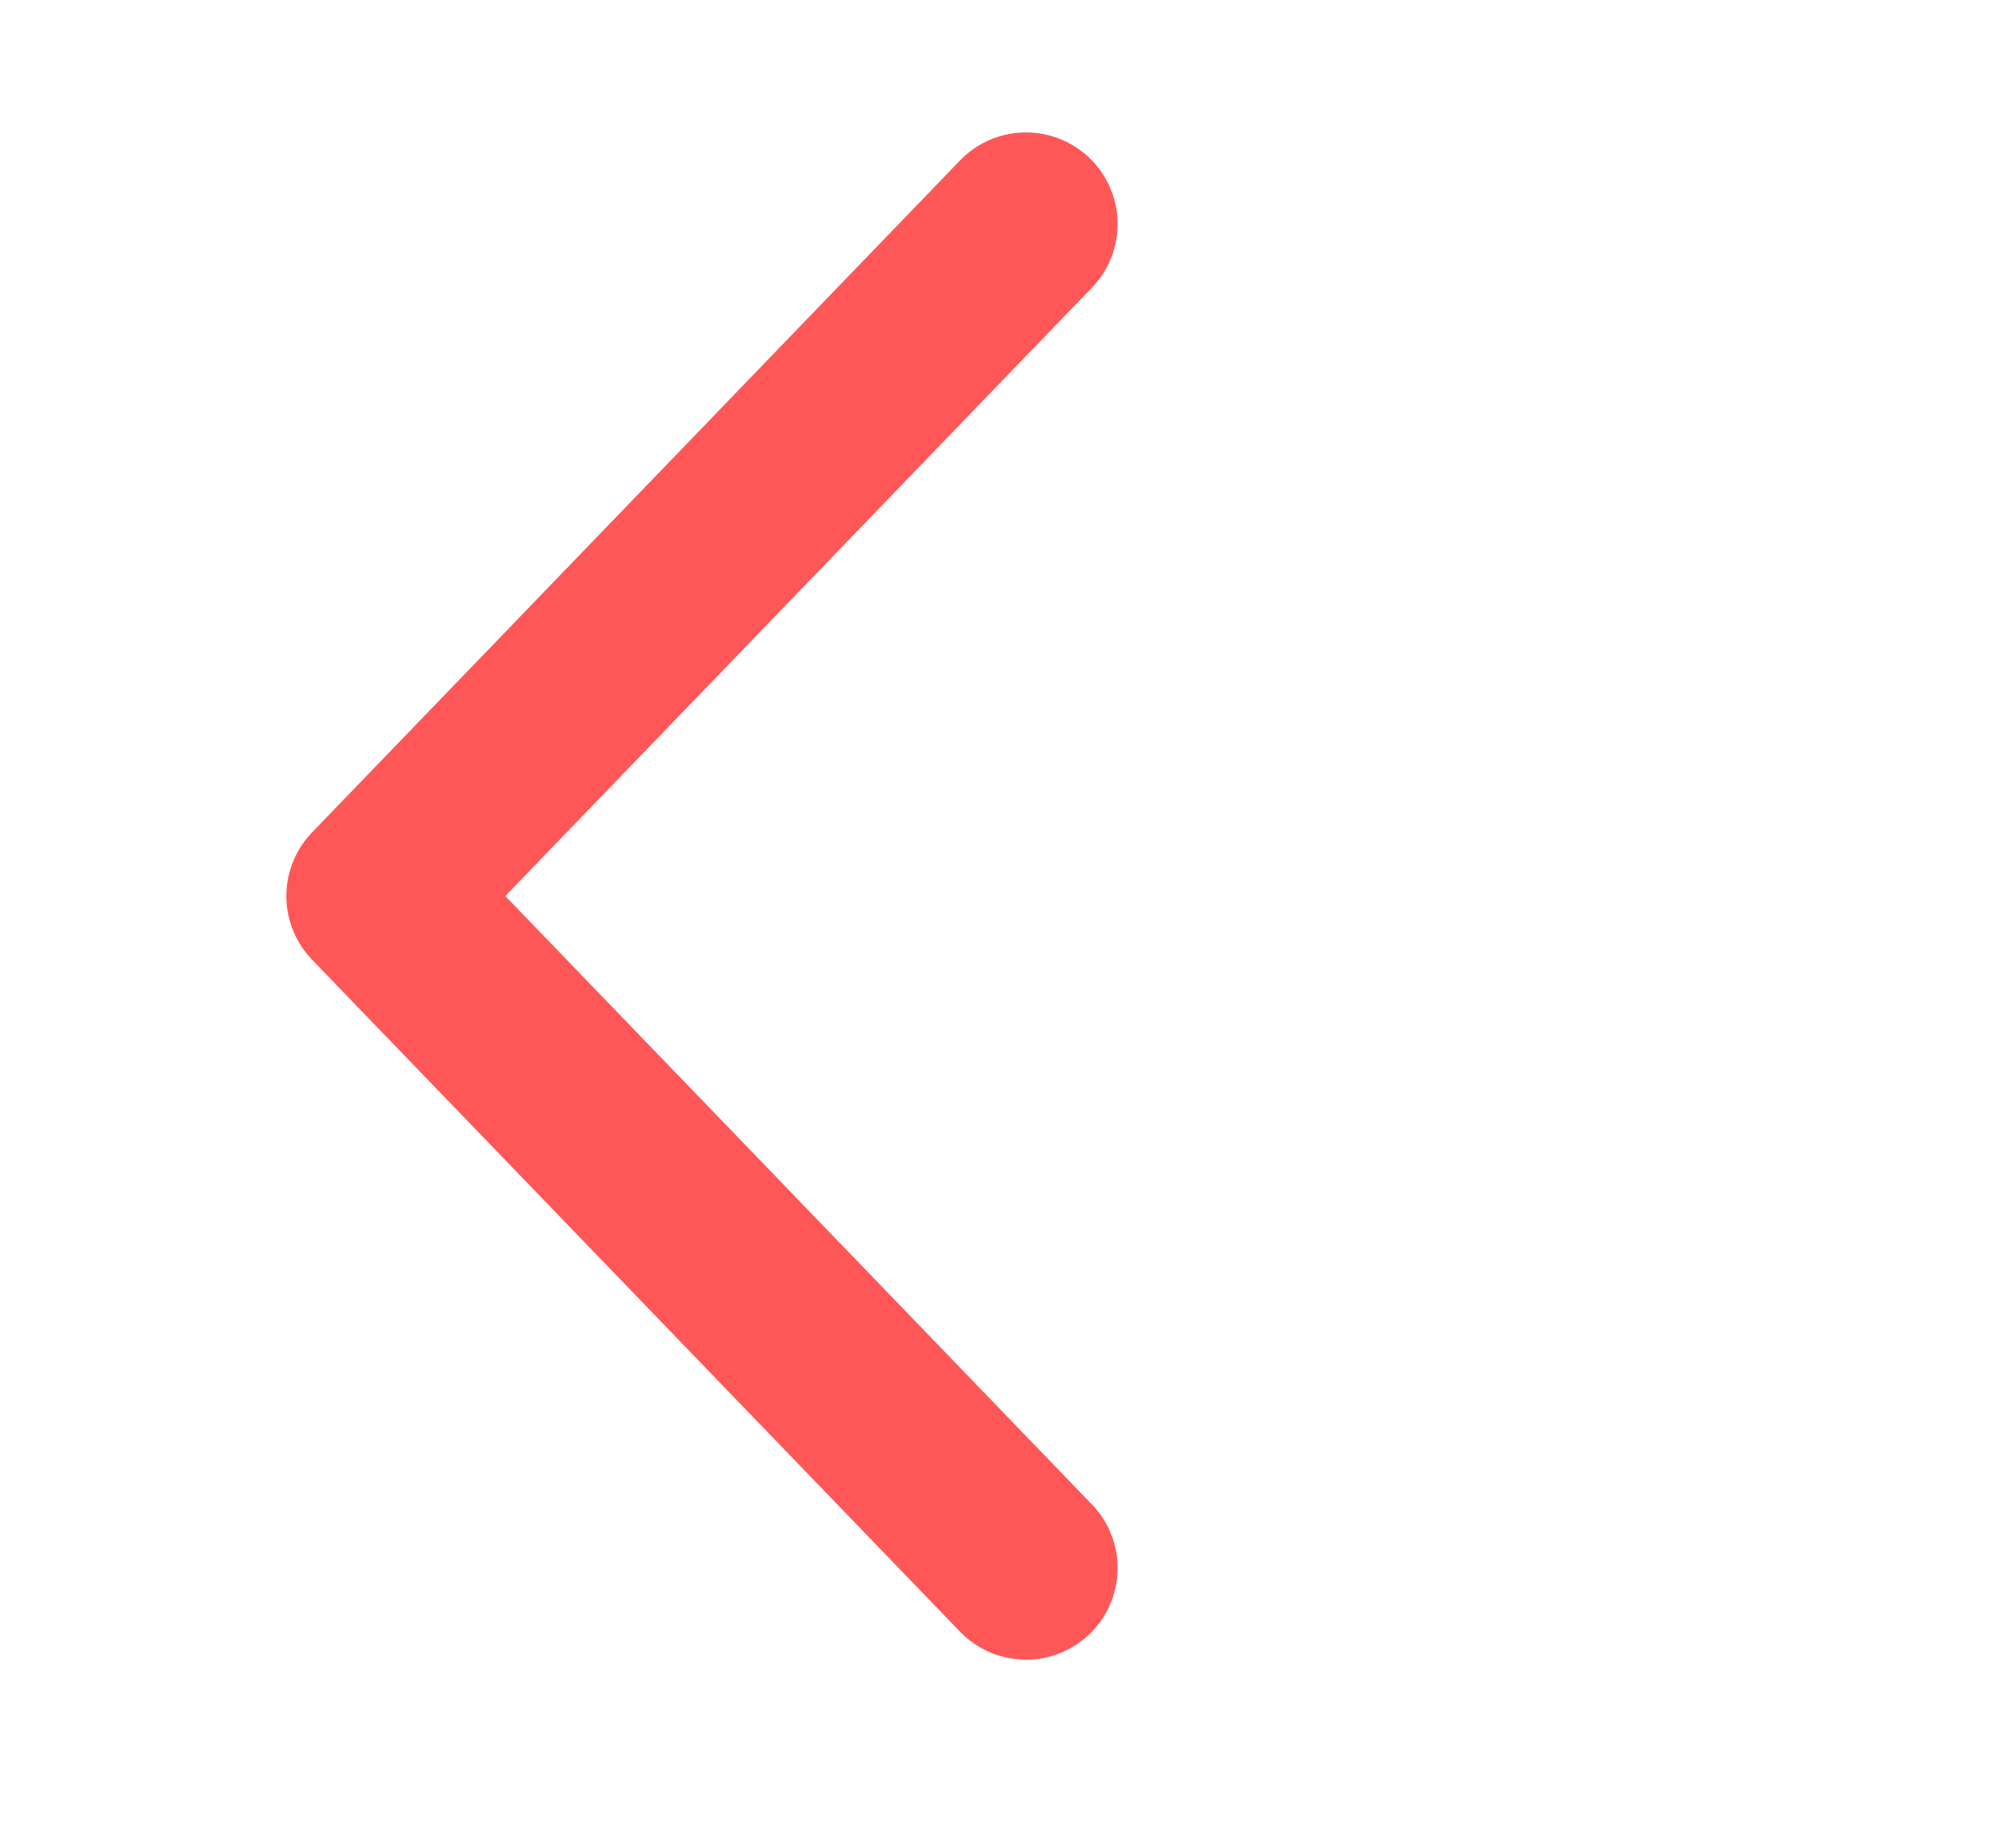
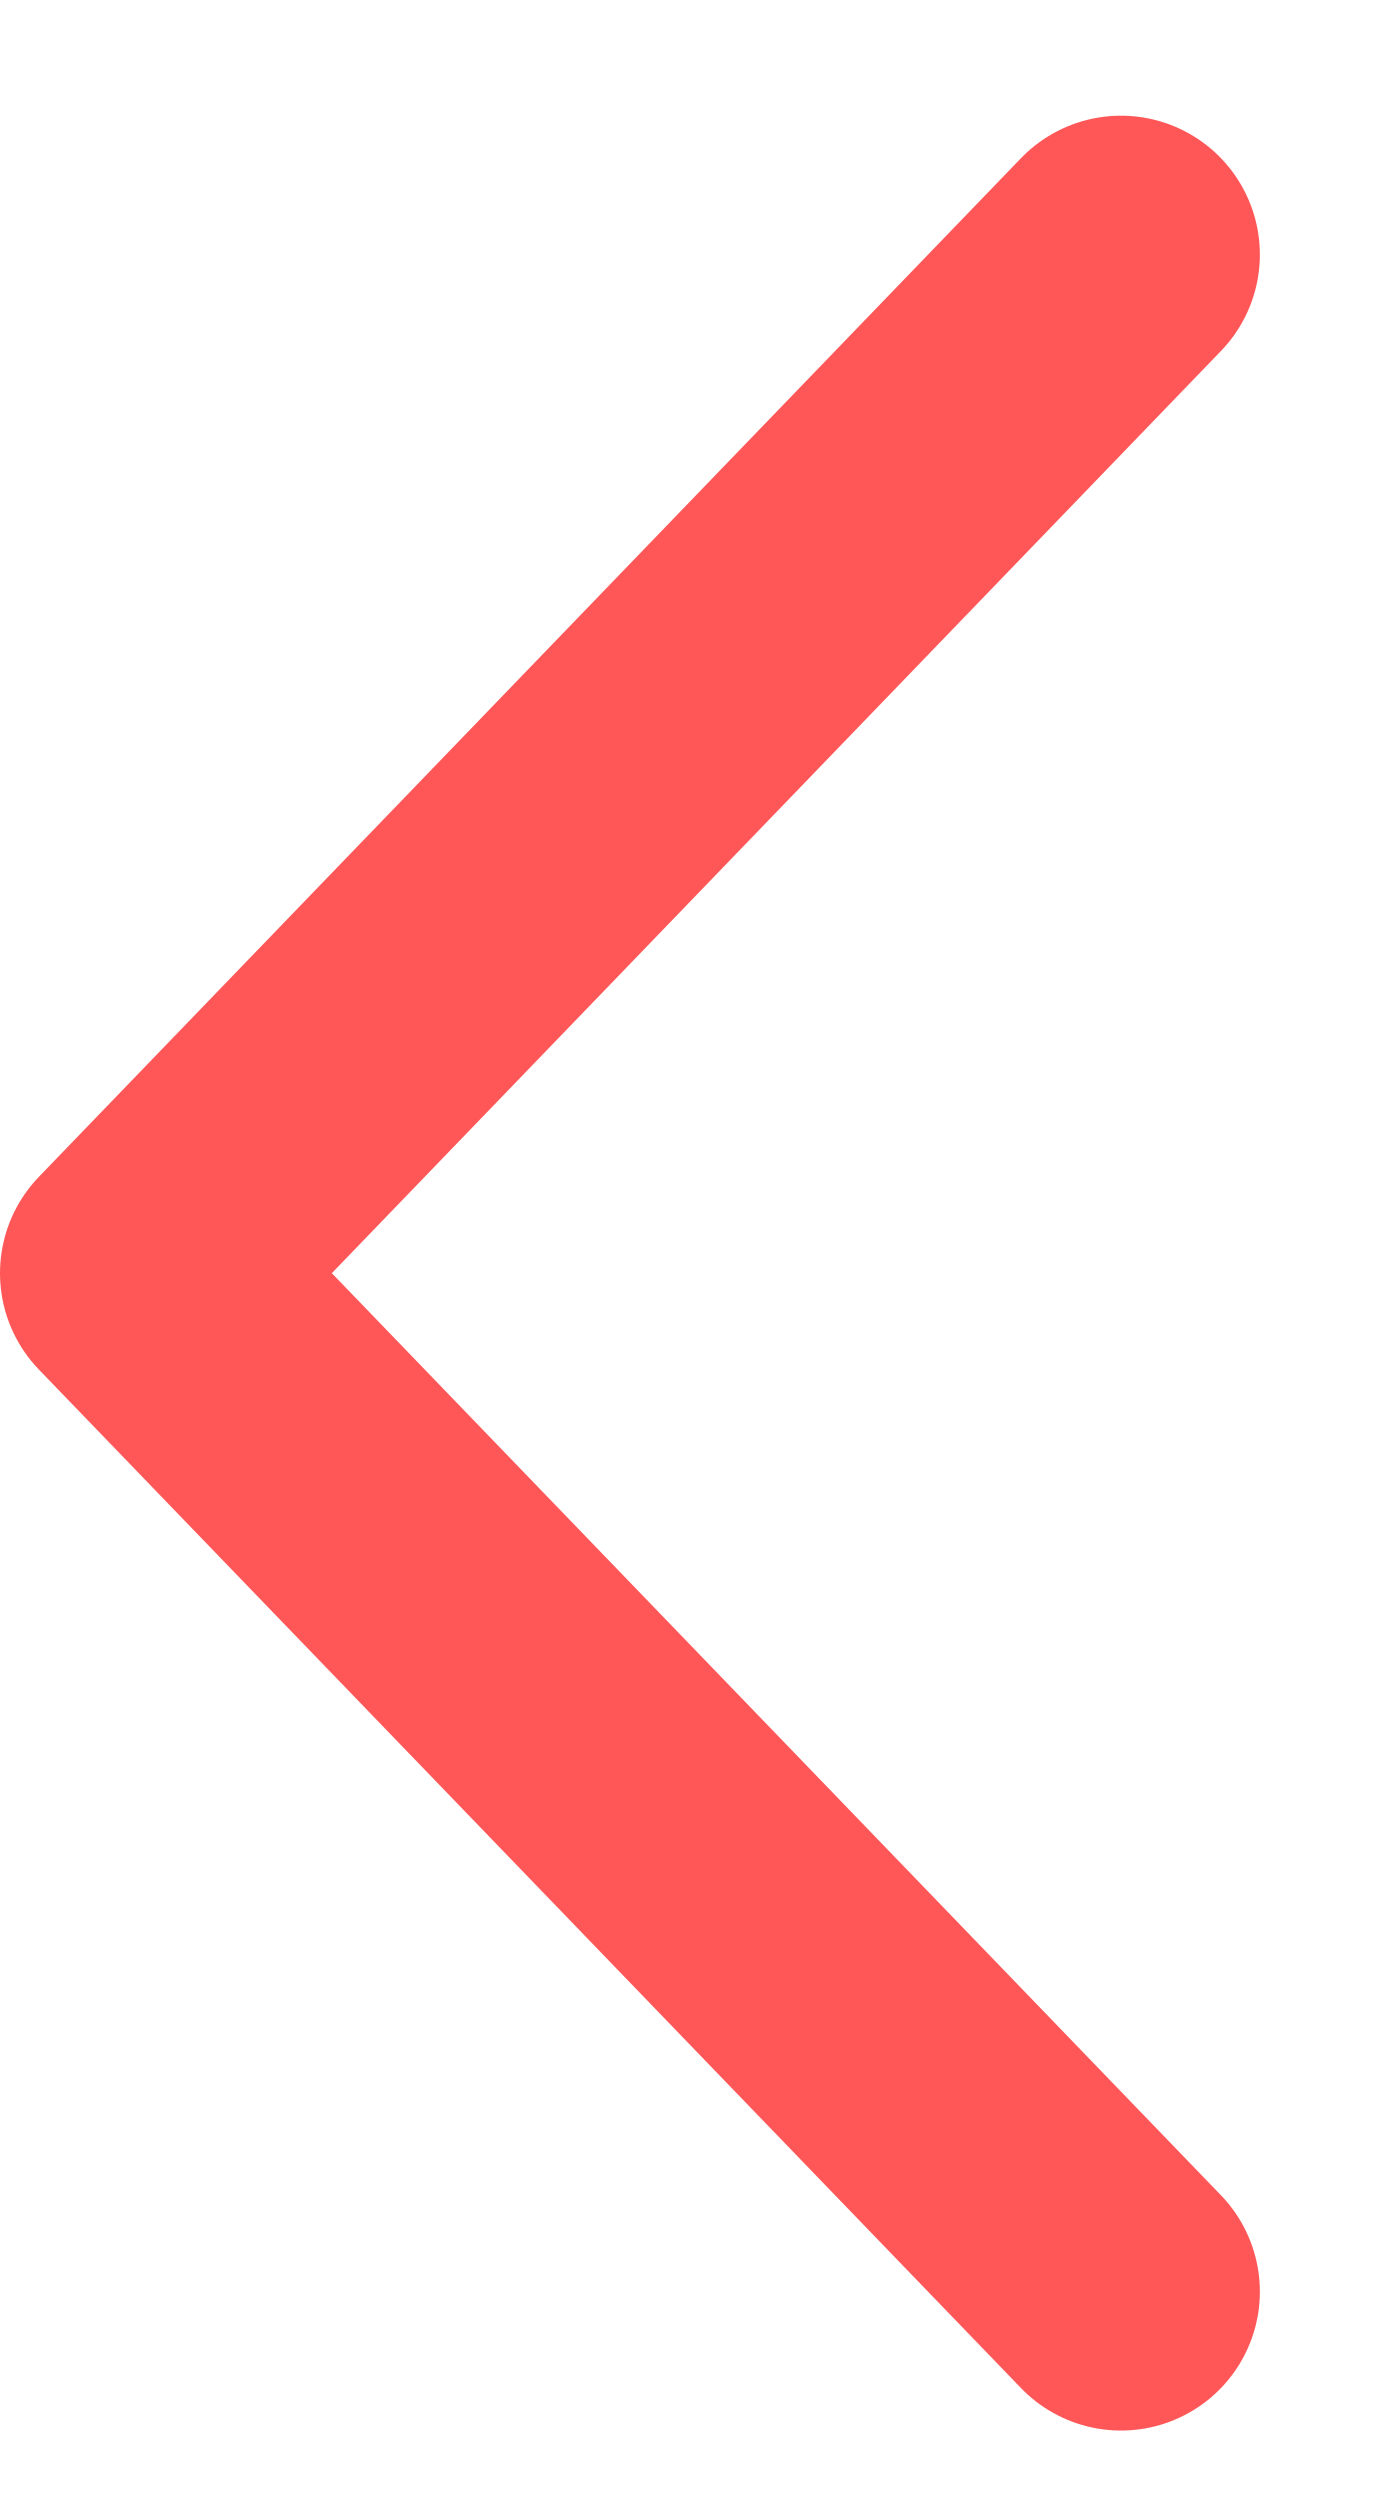
- <svg xmlns="http://www.w3.org/2000/svg" width="22" height="20" viewBox="0 0 22 20" fill="none">
-   <path d="M11.196 17.111L4.125 9.778L11.196 2.445" stroke="#FF5757" stroke-width="2" stroke-linecap="round" stroke-linejoin="round" />
+ <svg xmlns="http://www.w3.org/2000/svg" width="10" height="18" viewBox="0 0 10 18" fill="none">
+   <path d="M8.071 16.5L1 9.167L8.071 1.833" stroke="#FF5757" stroke-width="2" stroke-linecap="round" stroke-linejoin="round" />
</svg>
